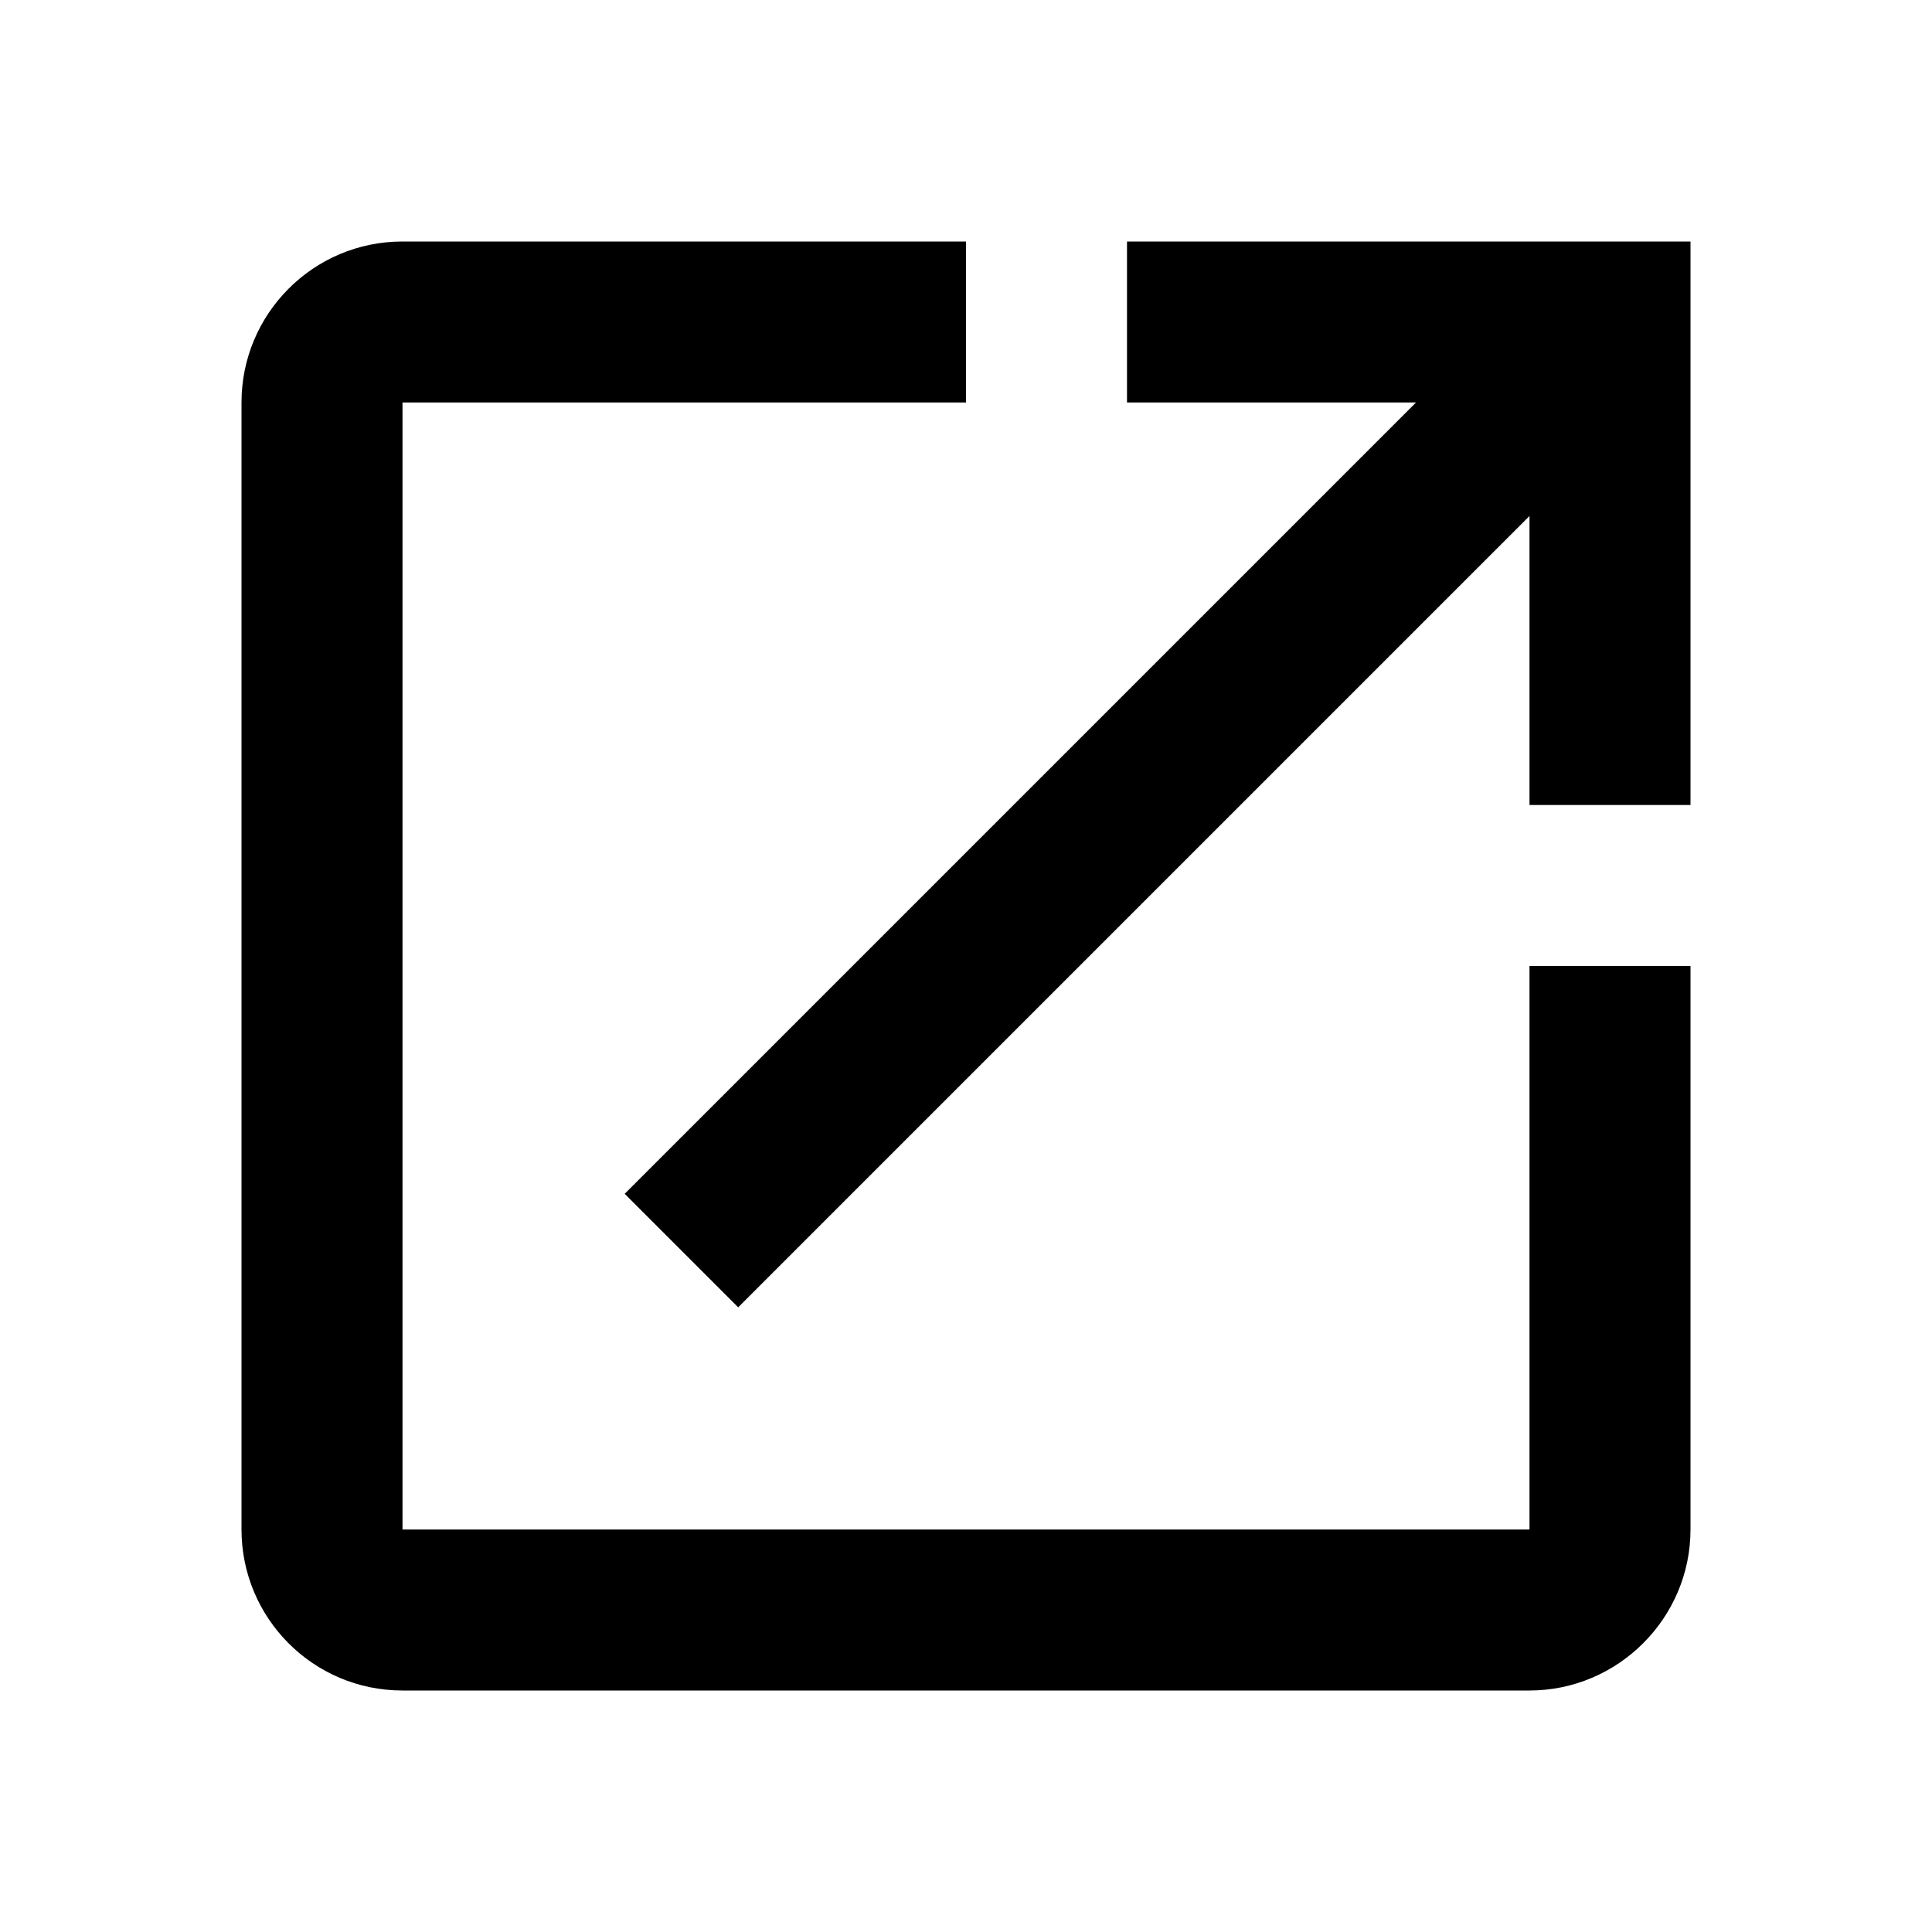
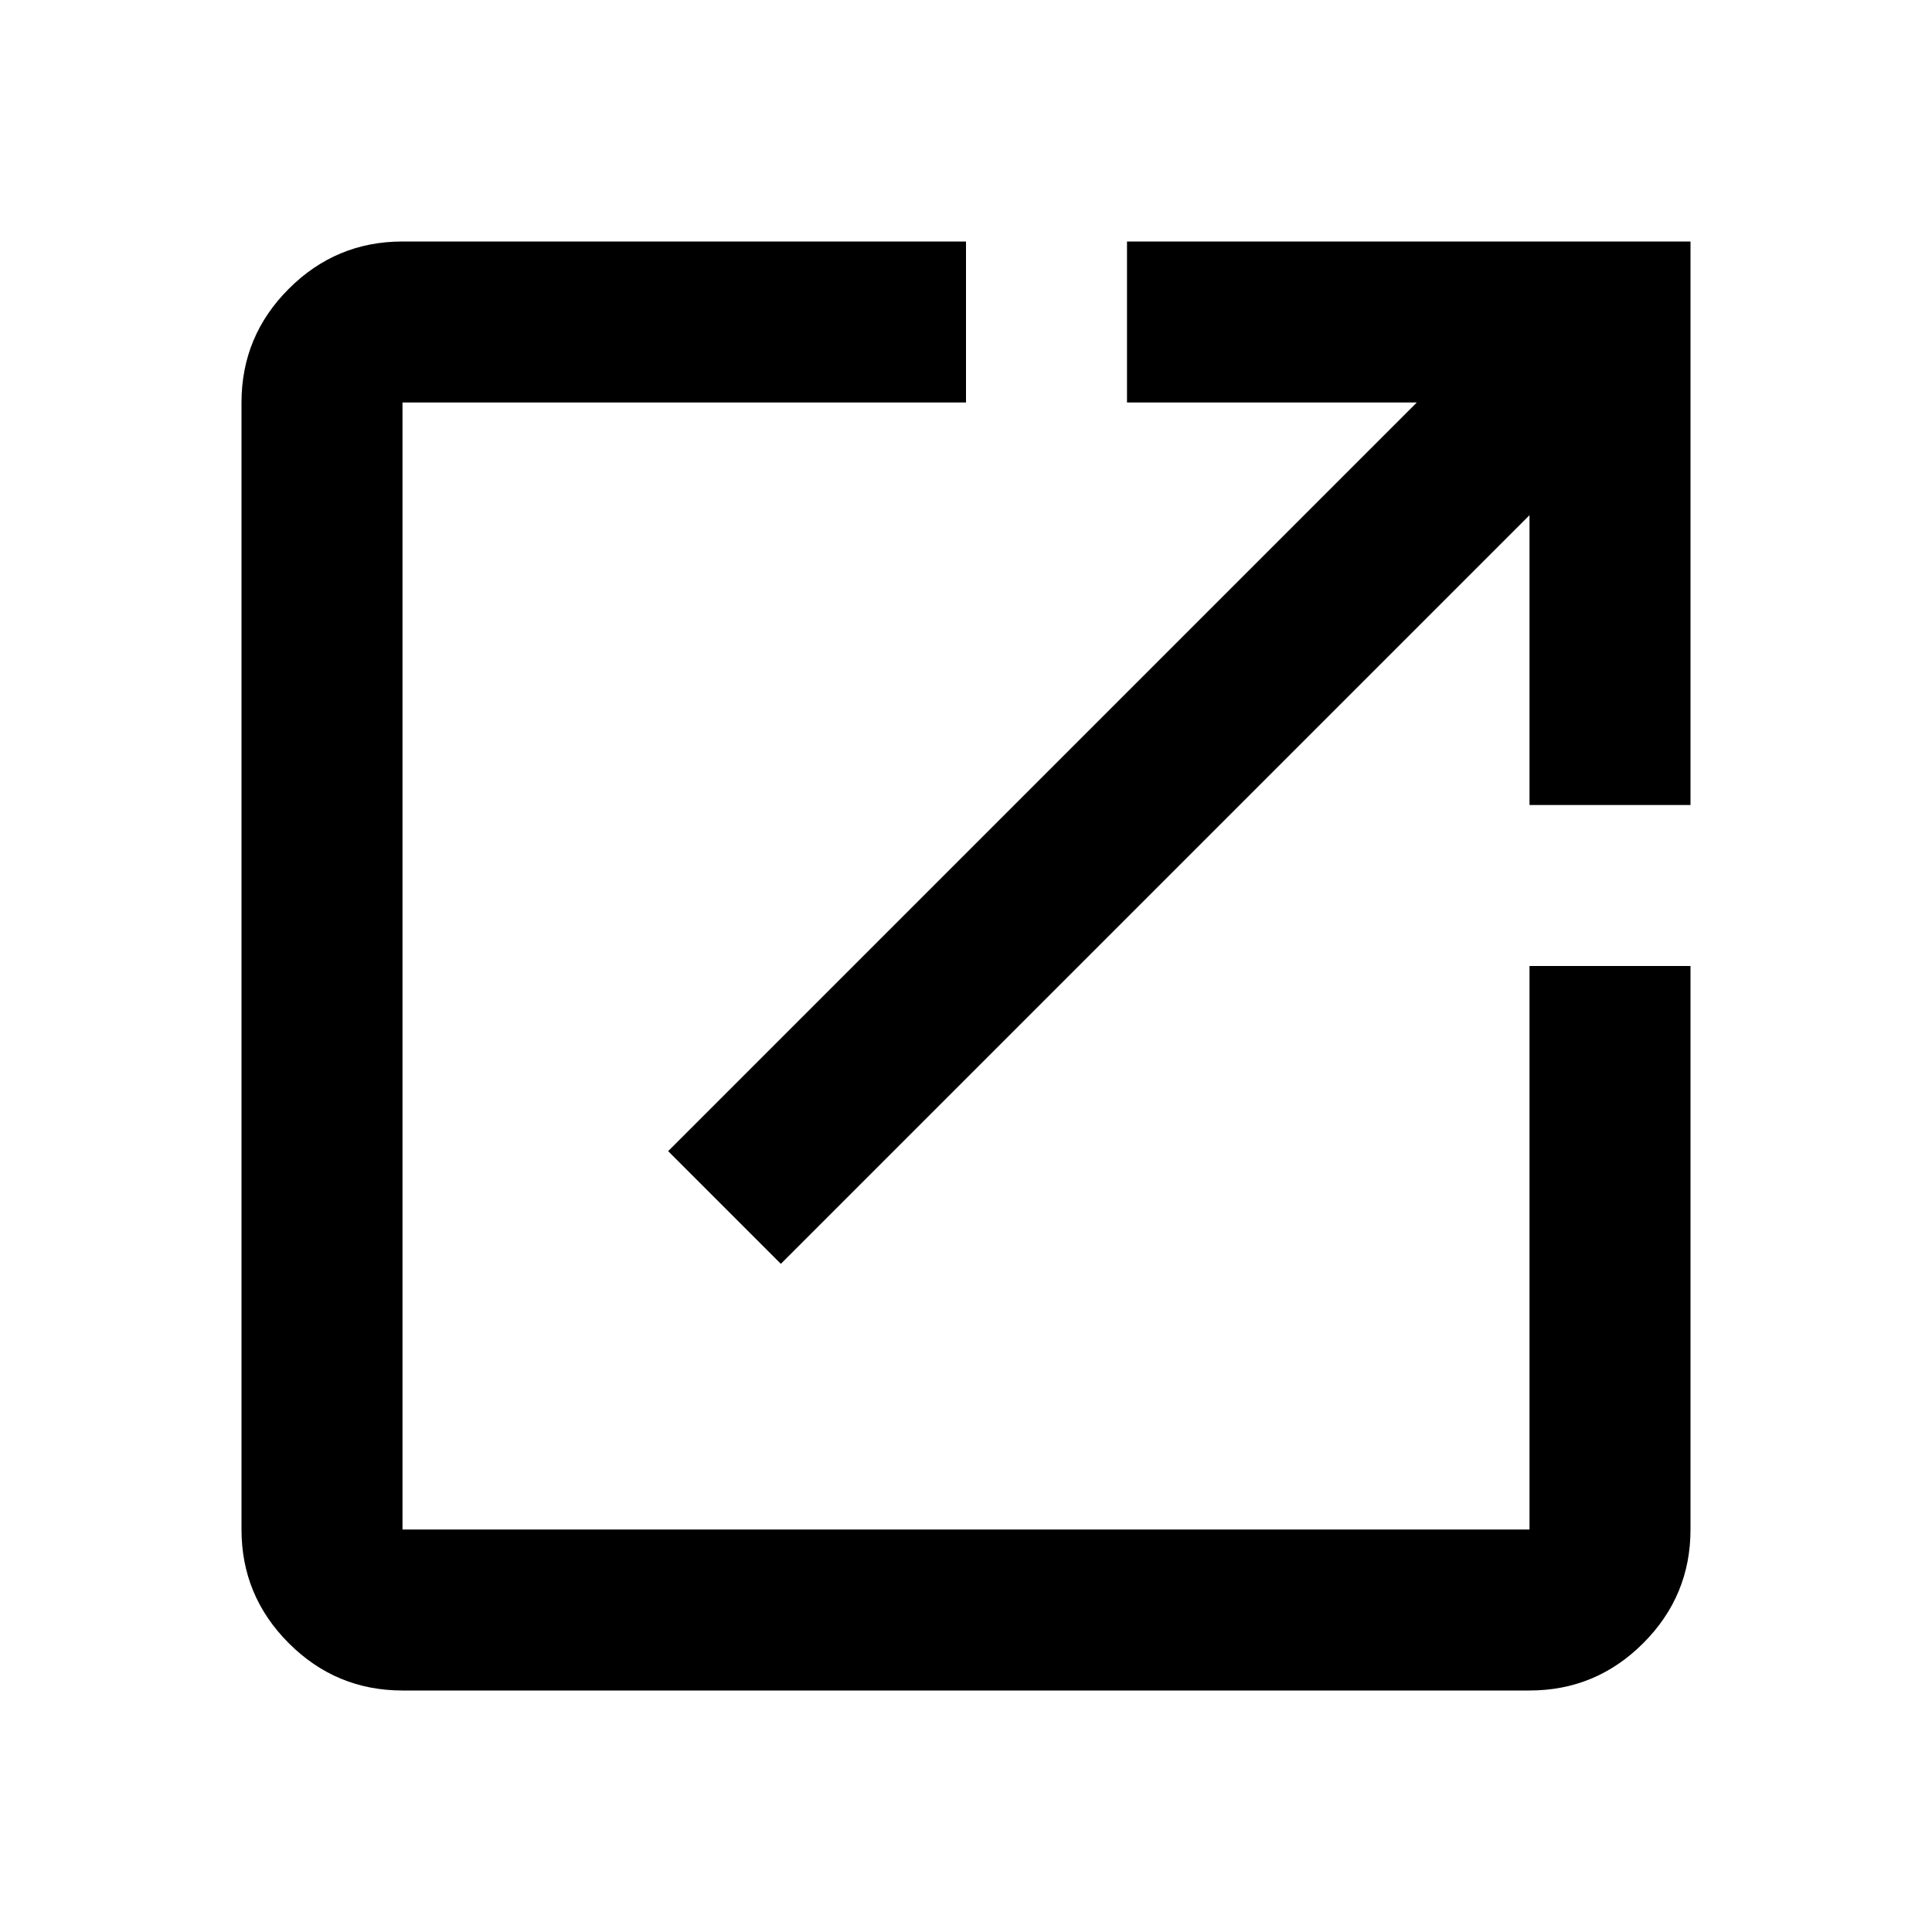
- <svg xmlns="http://www.w3.org/2000/svg" height="24" viewBox="0 0 24 24" width="24">
-   <path d="M0 0h24v24H0V0z" fill="none" />
-   <path d="M19 19H5V5h7V3H5c-1.11 0-2 .9-2 2v14c0 1.1.89 2 2 2h14c1.1 0 2-.9 2-2v-7h-2v7zM14 3v2h3.59l-9.83 9.83 1.41 1.41L19 6.41V10h2V3h-7z" />
+ <svg xmlns="http://www.w3.org/2000/svg" viewBox="0 -960 960 960">
+   <path d="M200-120q-33 0-56.5-23.5T120-200v-560q0-33 23.5-56.5T200-840h280v80H200v560h560v-280h80v280q0 33-23.5 56.5T760-120H200Zm188-212-56-56 372-372H560v-80h280v280h-80v-144L388-332Z" />
</svg>
